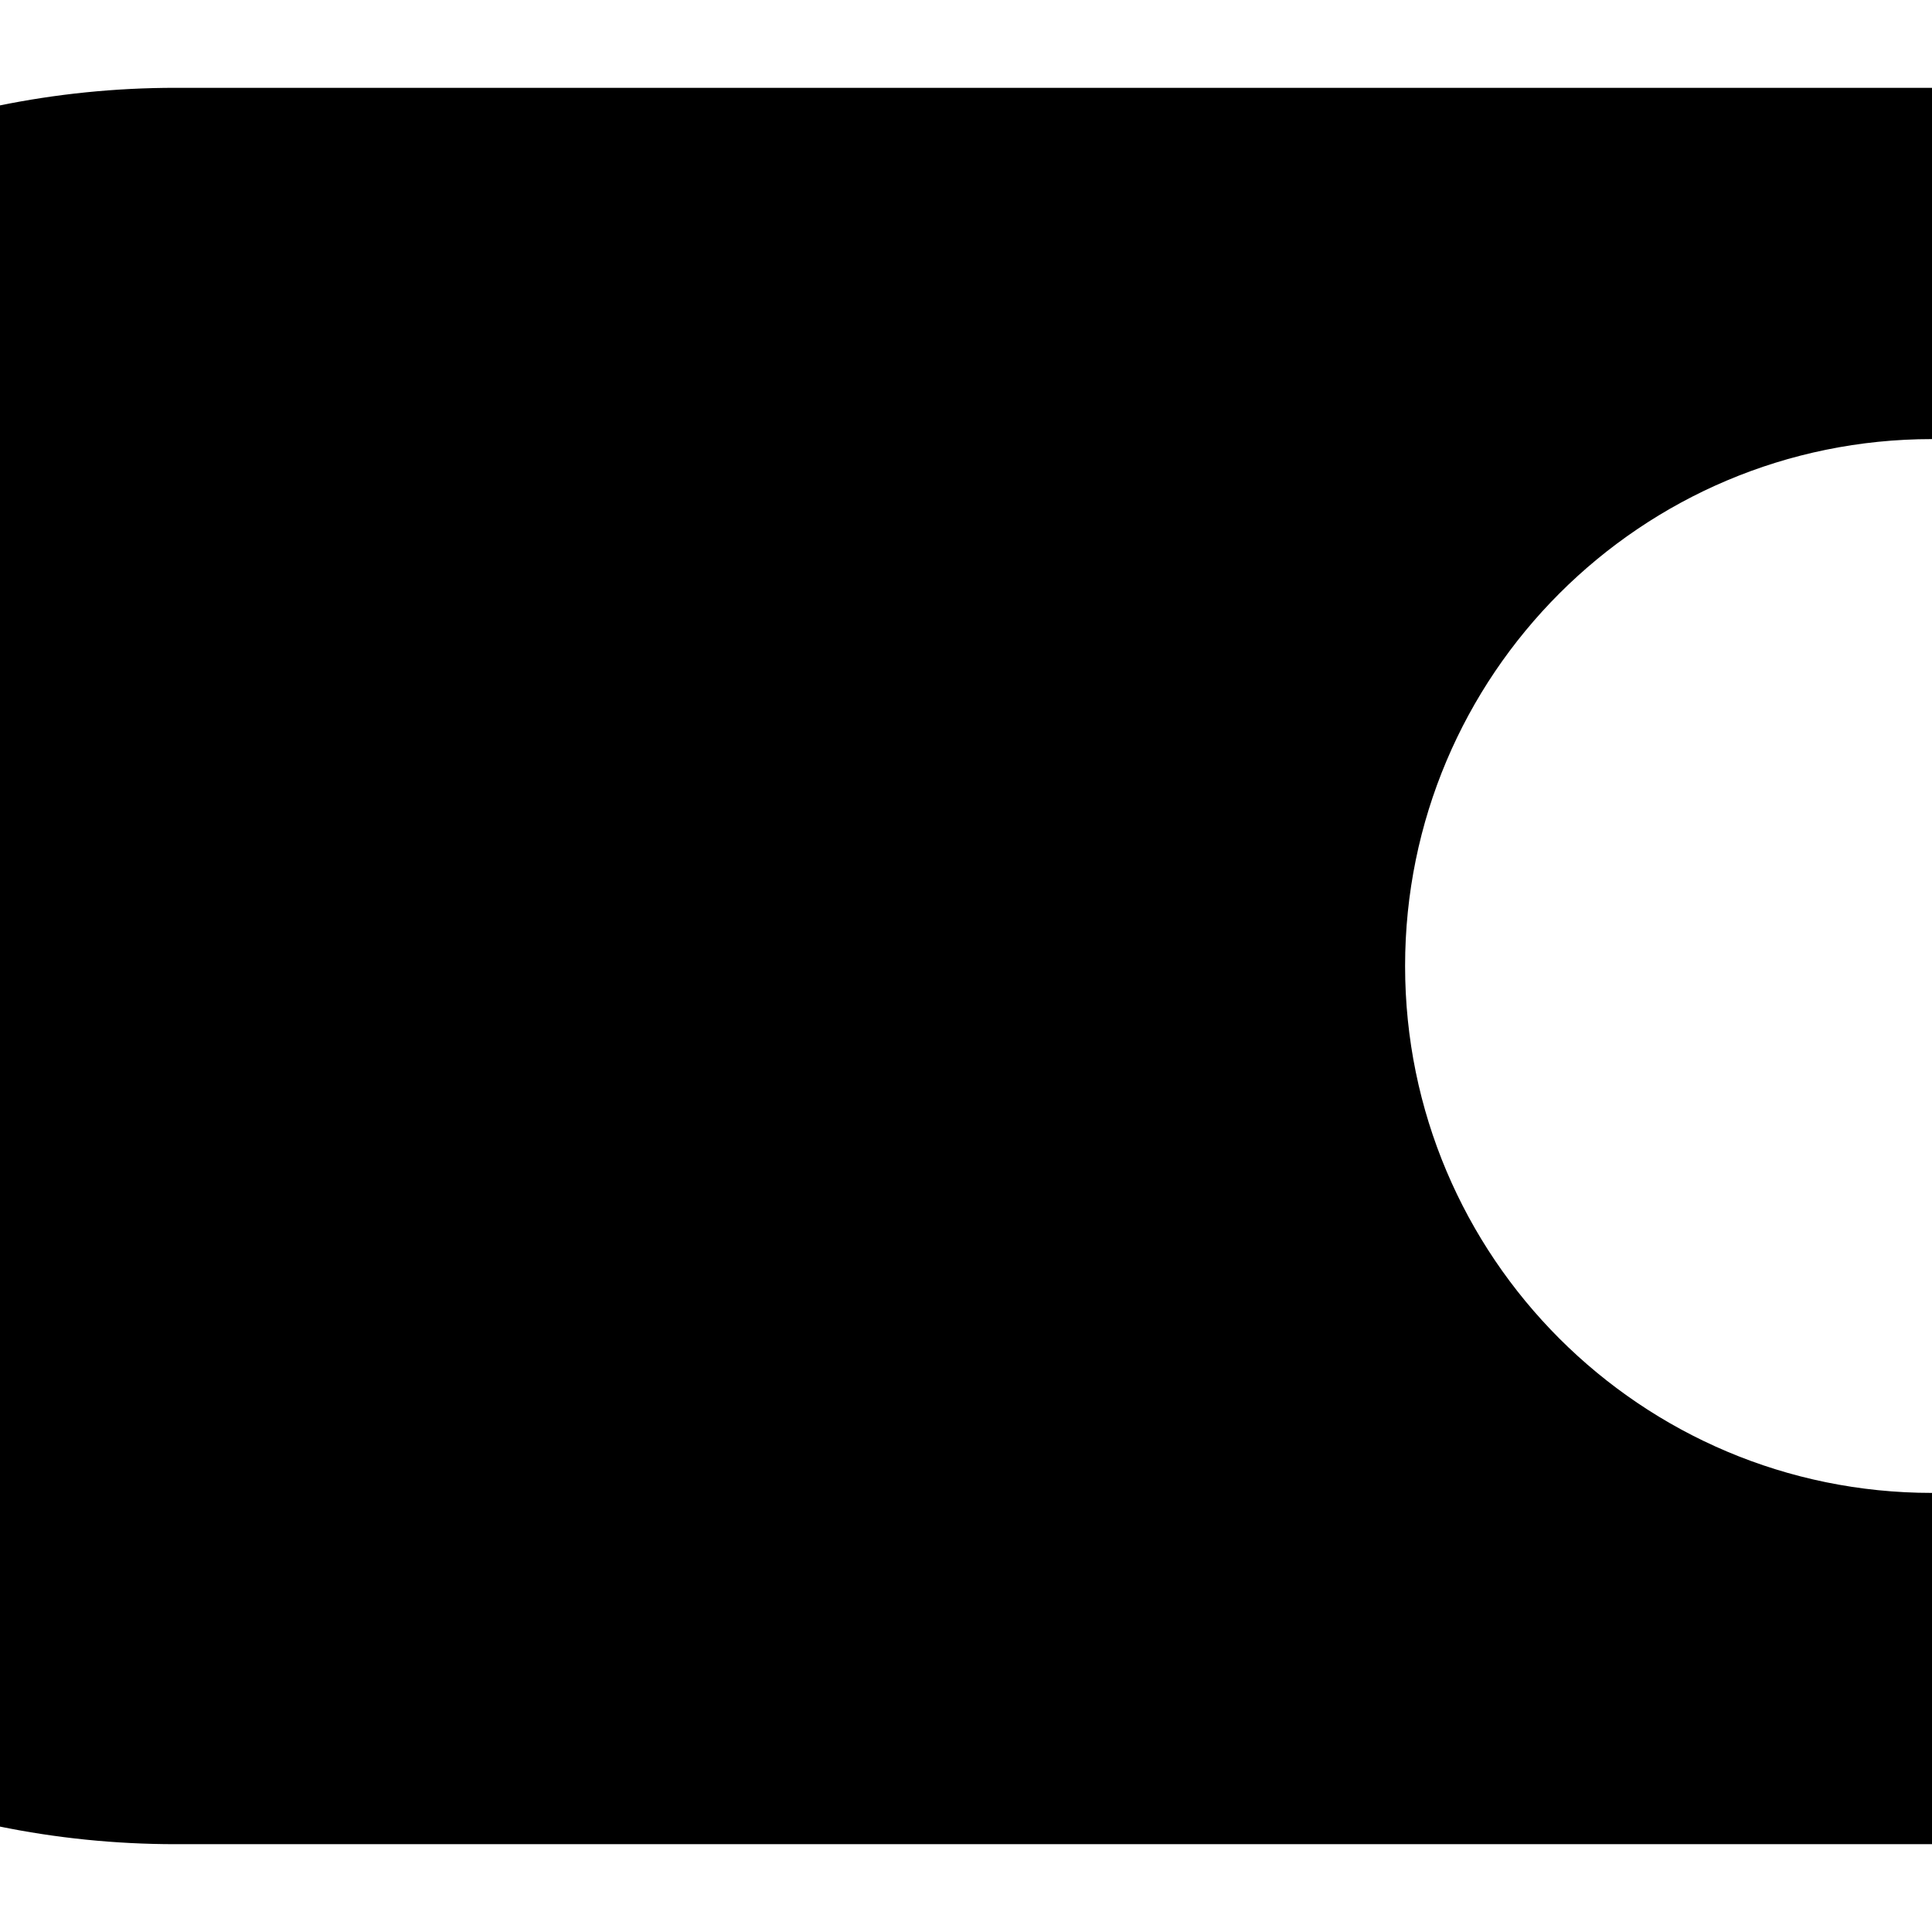
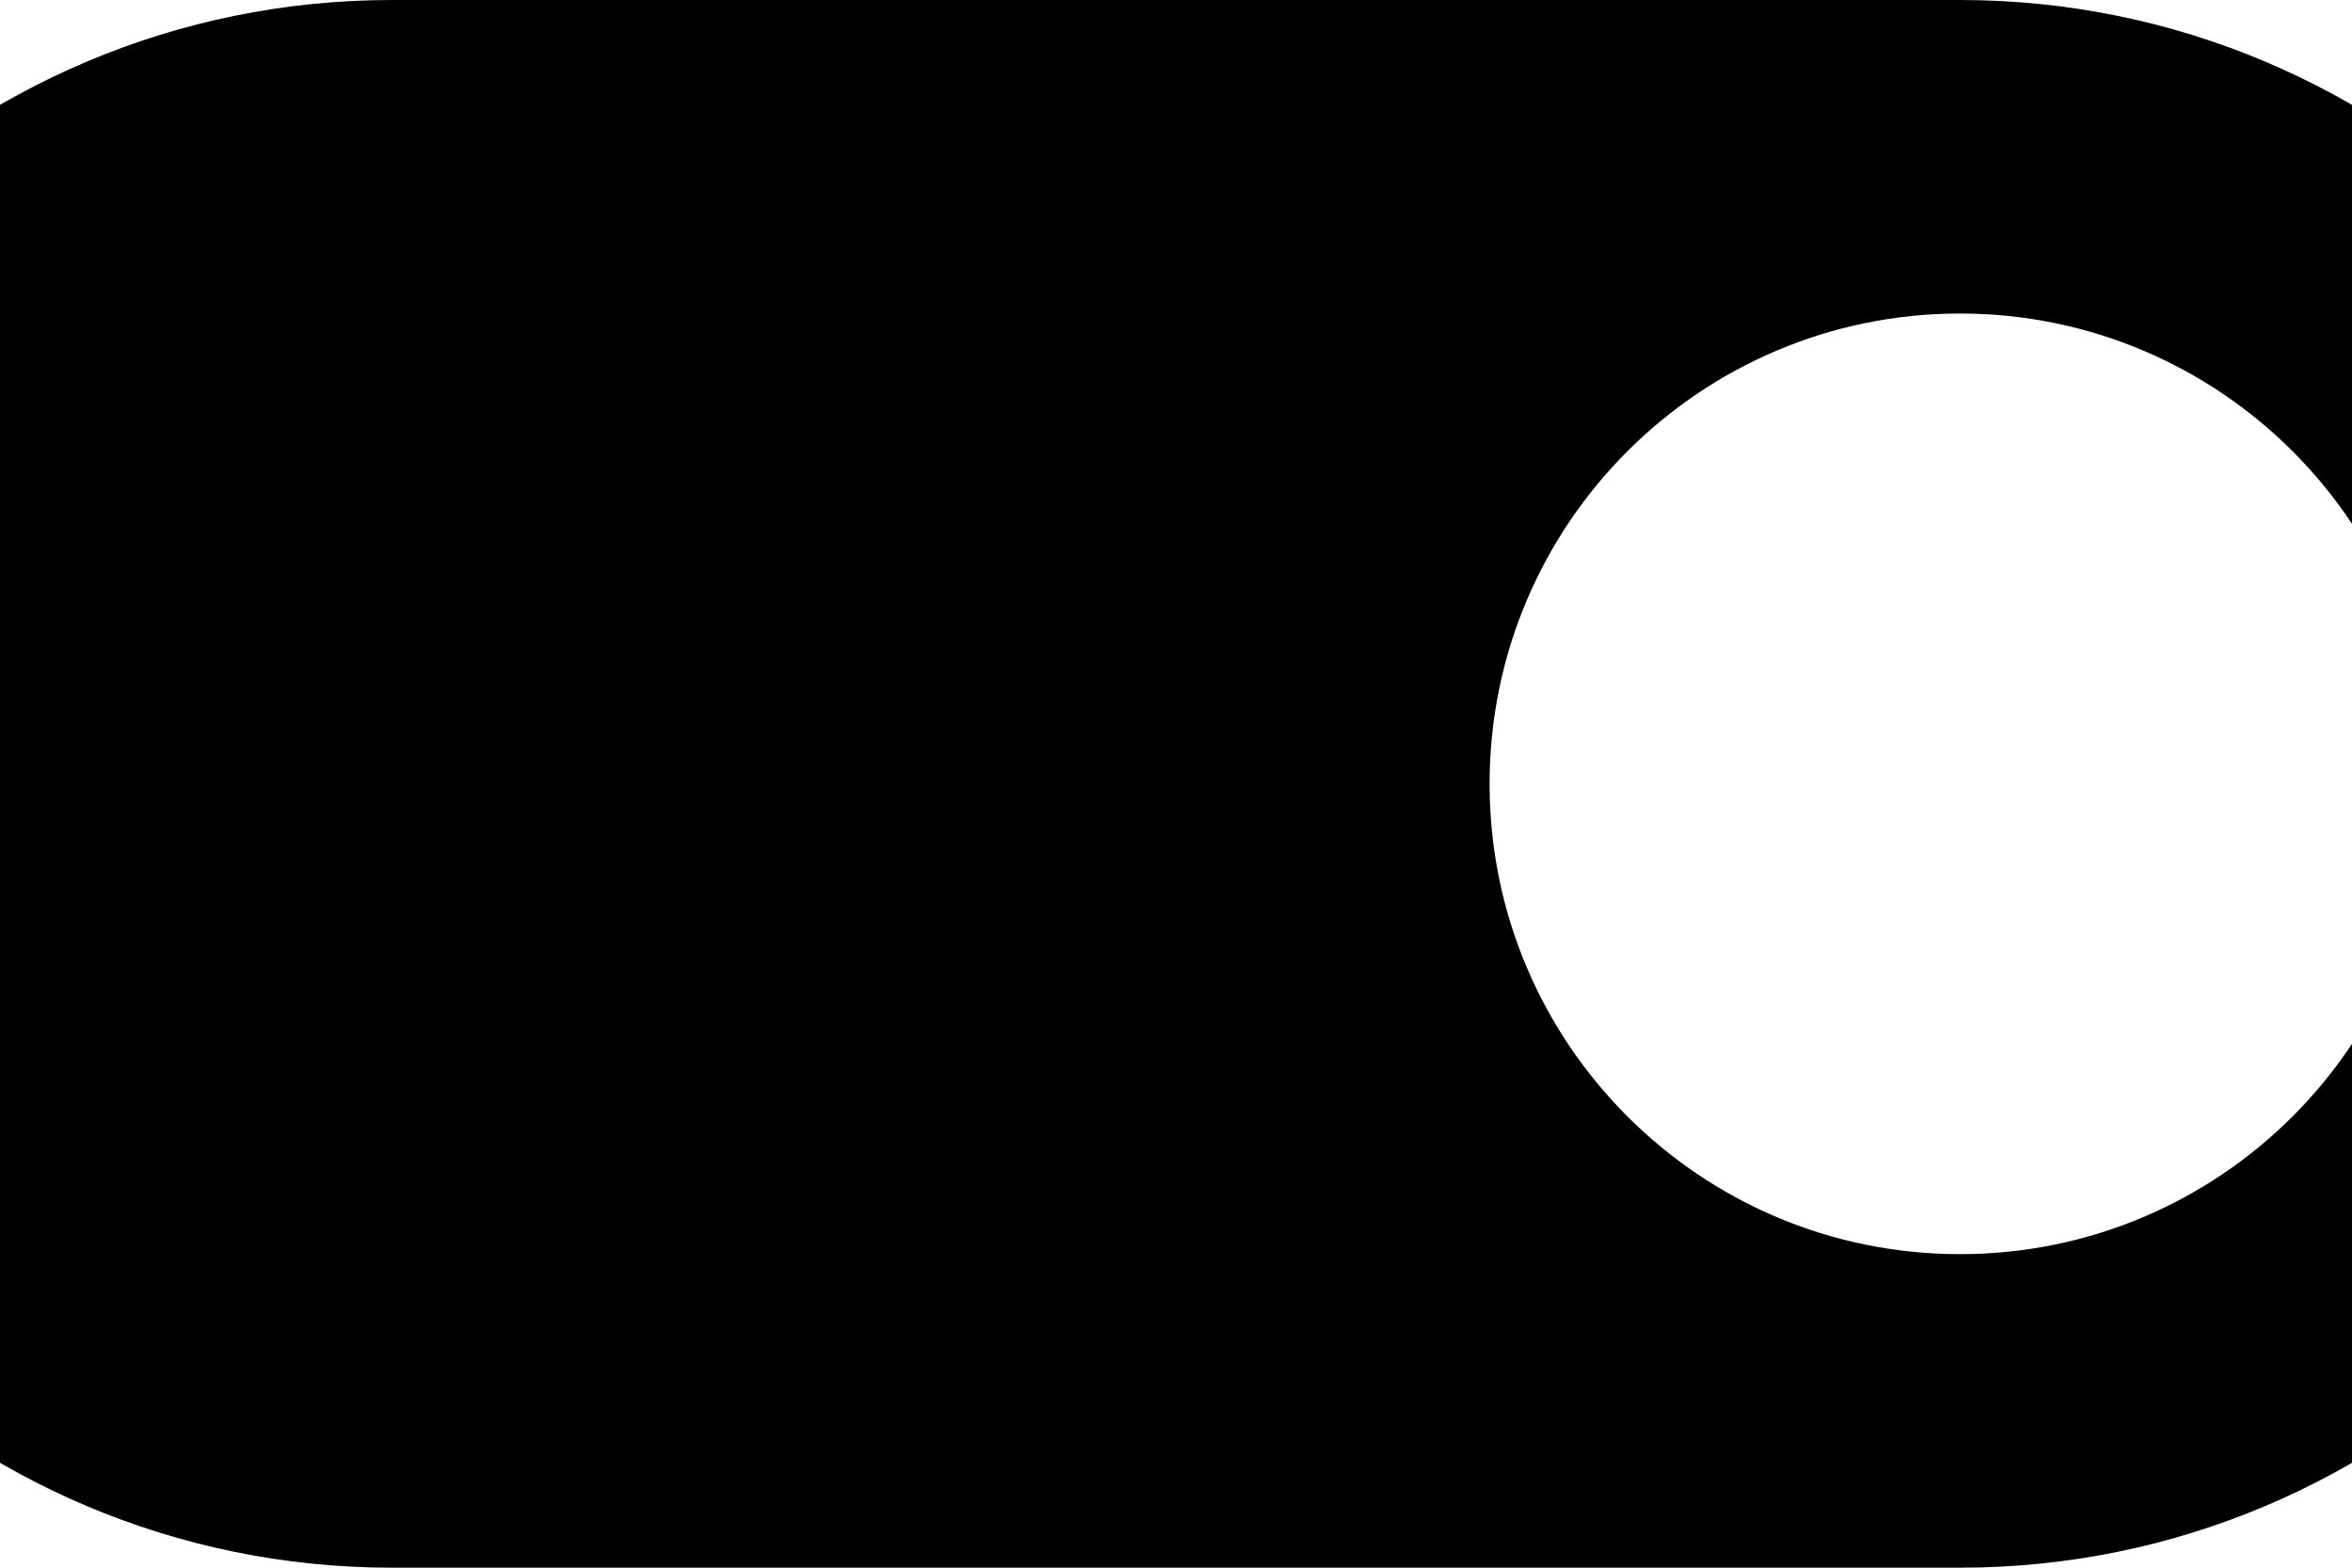
- <svg xmlns="http://www.w3.org/2000/svg" viewBox="6 6.5 11 11">
+ <svg xmlns="http://www.w3.org/2000/svg" viewBox="4.5 7 15 10">
  <path d="M17,7H7A5,5,0,0,0,7,17H17A5,5,0,0,0,17,7Zm0,8a3,3,0,1,1,3-3A3,3,0,0,1,17,15Z" />
  <path d="M0,0H24V24H0Z" fill="none" />
</svg>
